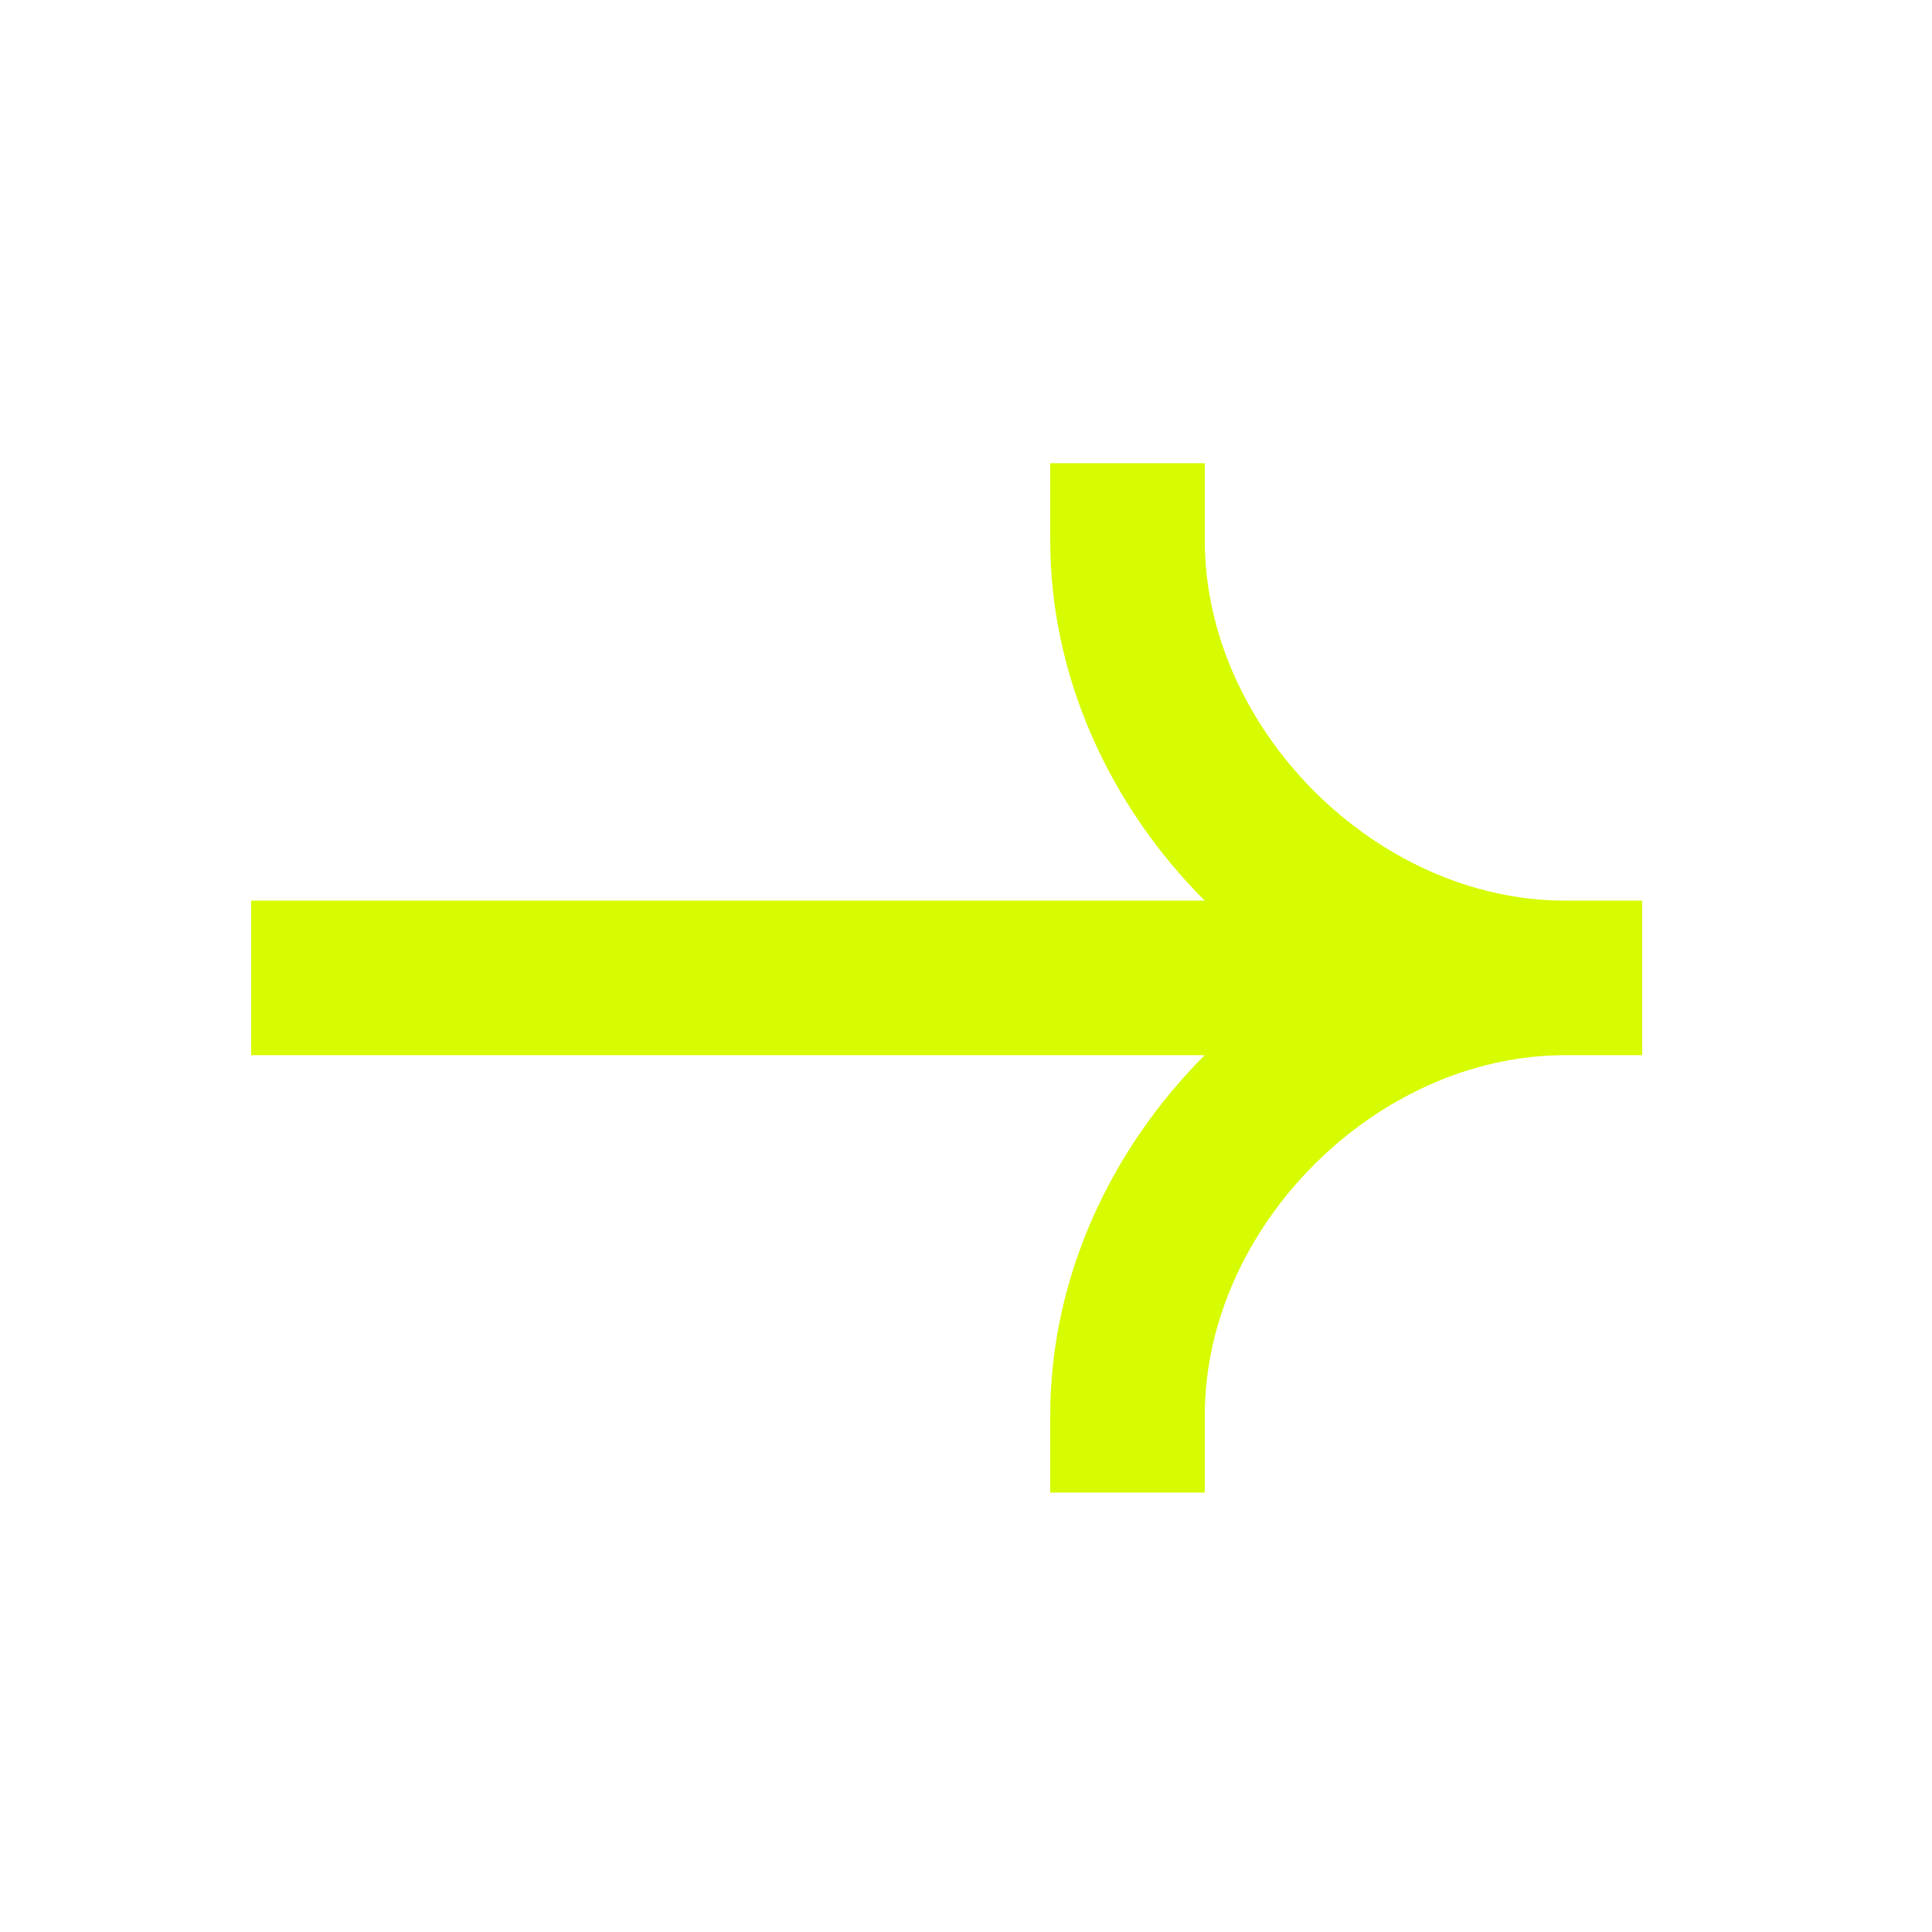
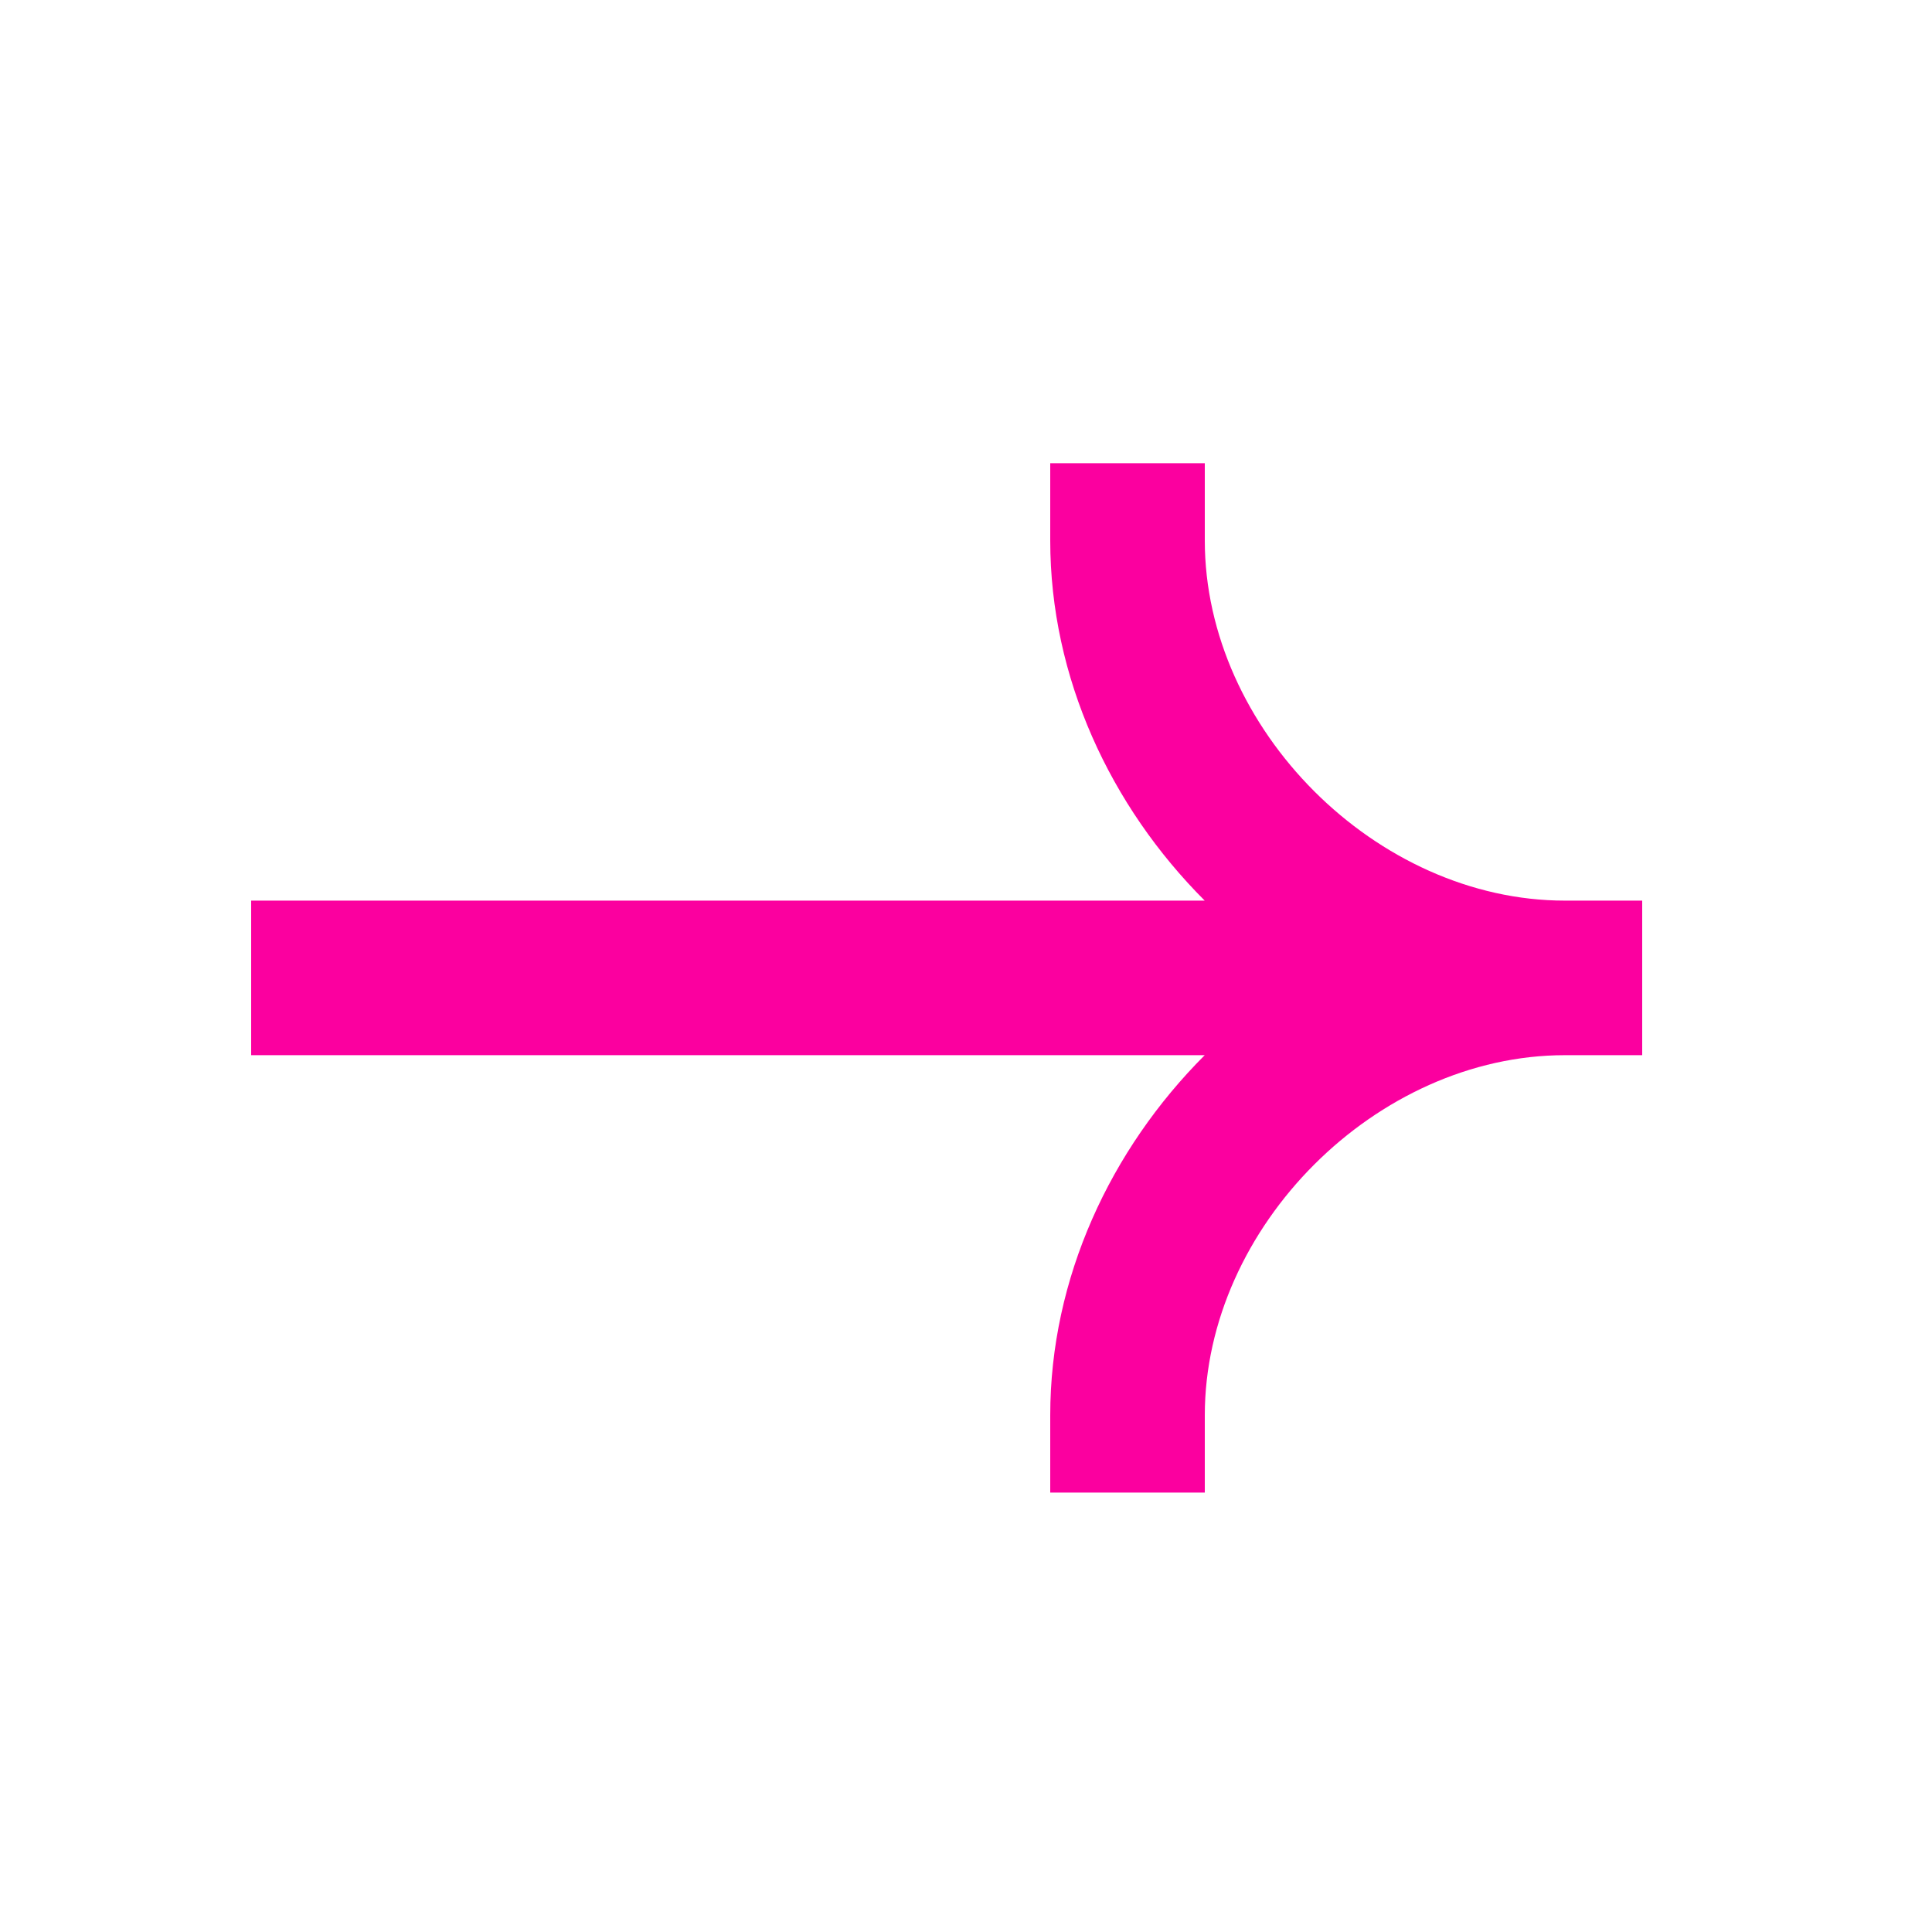
<svg xmlns="http://www.w3.org/2000/svg" width="25" height="25" viewBox="0 0 25 25" fill="none">
-   <path fill-rule="evenodd" clip-rule="evenodd" d="M20.25 11.654C17.812 11.654 15.59 9.433 15.59 6.994V5.994H13.59V6.994C13.59 8.768 14.368 10.432 15.589 11.654H3.25V13.654H15.589C14.368 14.876 13.59 16.54 13.59 18.314V19.314H15.59V18.314C15.59 15.875 17.812 13.654 20.25 13.654H21.25V11.654H20.25Z" fill="#D7FB00" />
+   <path fill-rule="evenodd" clip-rule="evenodd" d="M20.25 11.654C17.812 11.654 15.59 9.433 15.59 6.994V5.994H13.59V6.994C13.59 8.768 14.368 10.432 15.589 11.654H3.25V13.654H15.589C14.368 14.876 13.59 16.54 13.59 18.314V19.314H15.59V18.314C15.59 15.875 17.812 13.654 20.25 13.654H21.25V11.654H20.25Z" fill="#fb009f" />
</svg>
